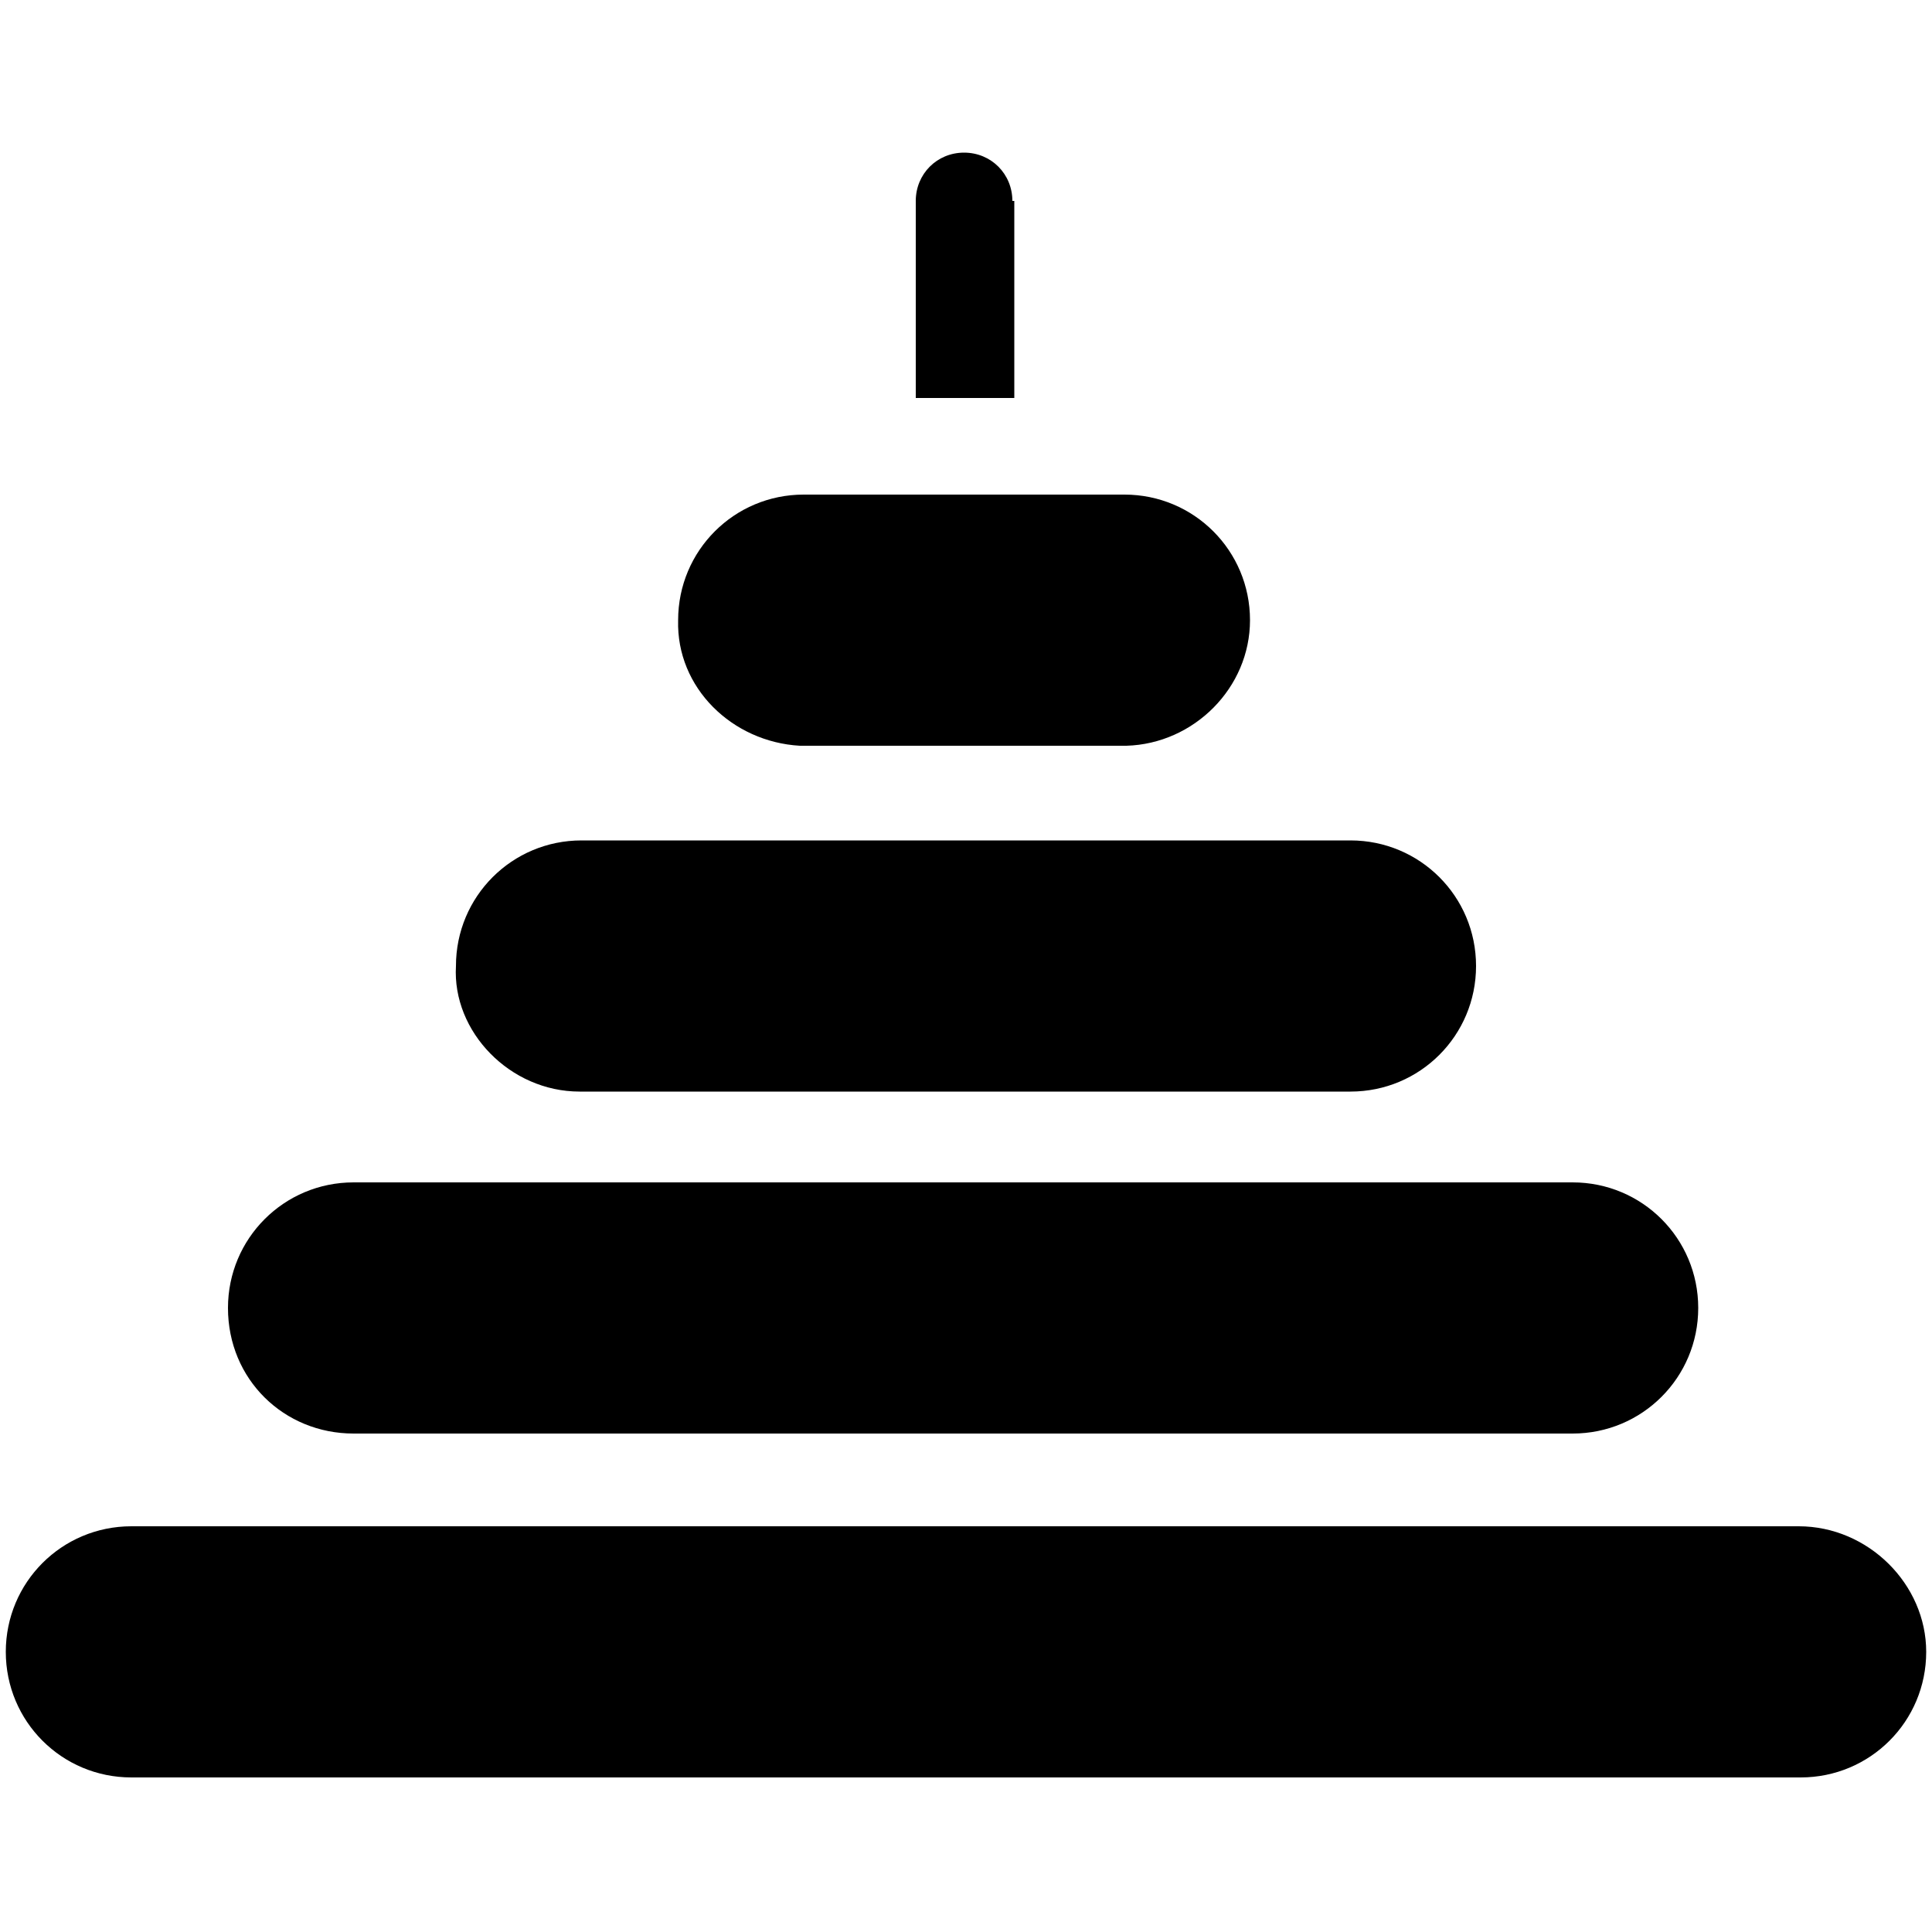
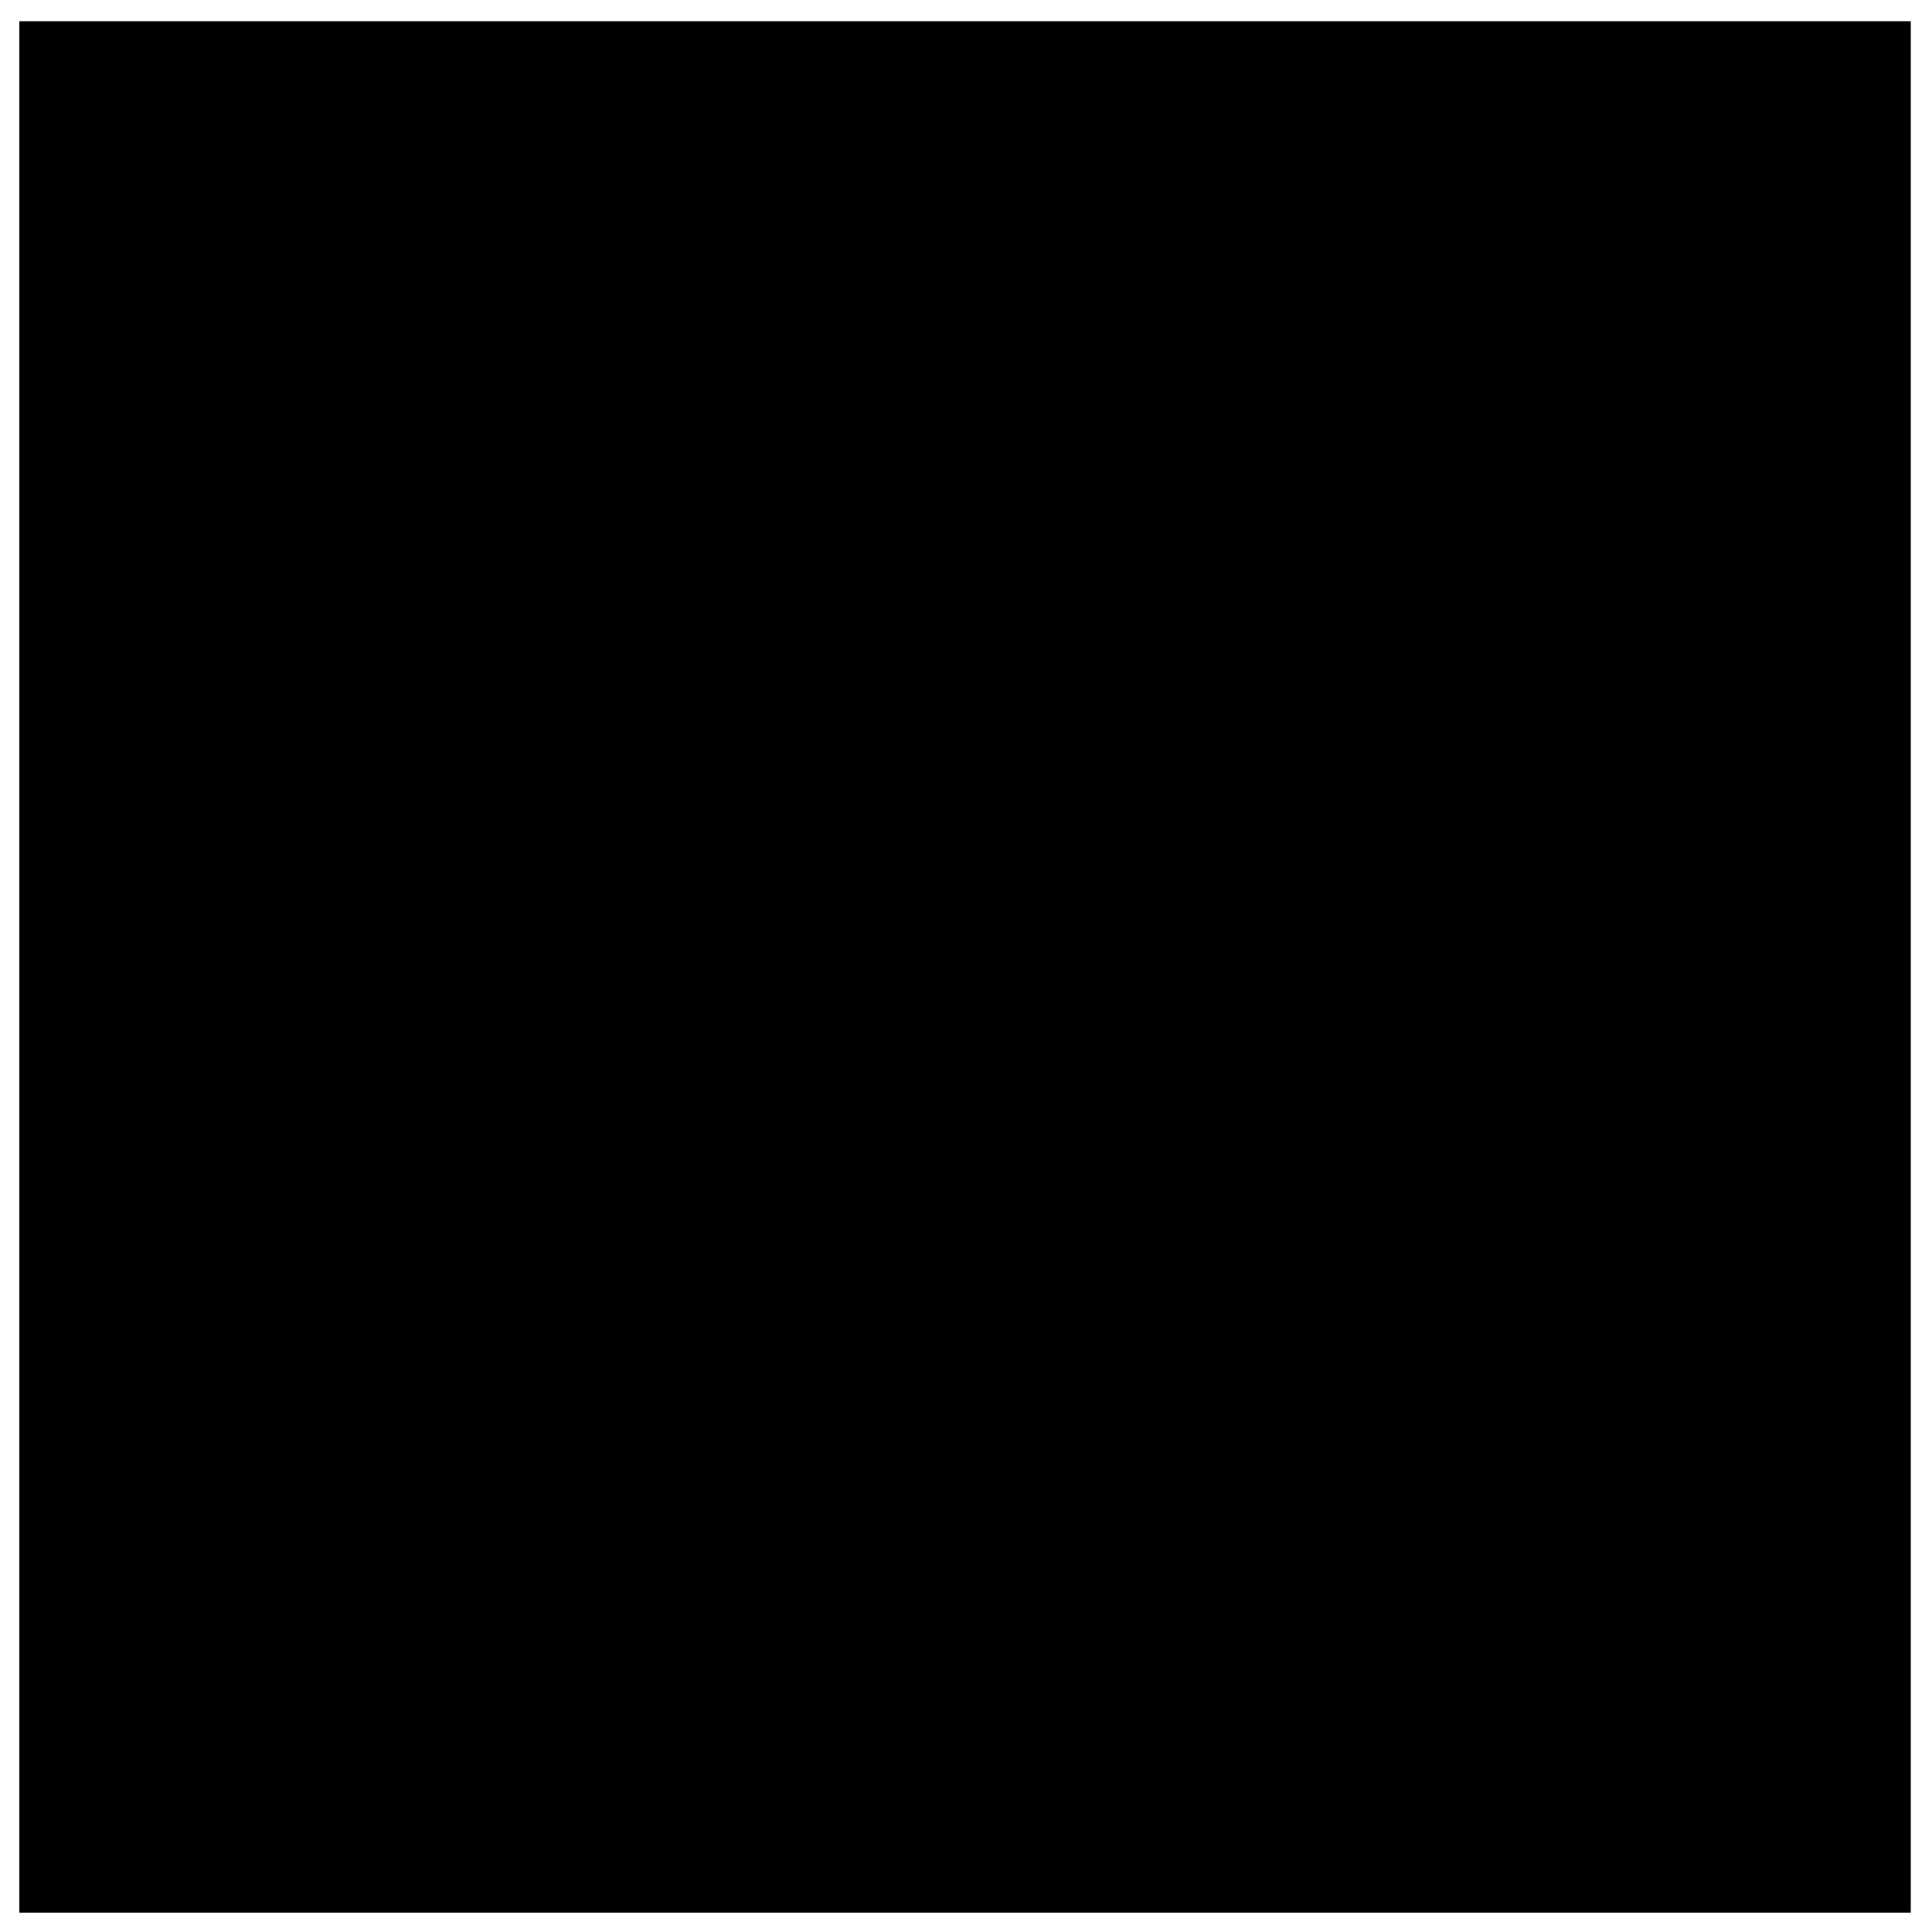
- <svg xmlns="http://www.w3.org/2000/svg" viewBox="-199 201 100 100">
-   <path d="M-180.7 275.2h63.1c3.6 0 6.5-2.9 6.5-6.5s-2.9-6.5-6.5-6.5h-63.1c-3.6 0-6.5 2.9-6.5 6.5 0 3.7 2.9 6.5 6.5 6.5zm11.7-17.7h39.9c3.6 0 6.5-2.9 6.5-6.5s-2.9-6.5-6.5-6.5h-39.8c-3.6 0-6.5 2.9-6.5 6.5-.2 3.4 2.8 6.5 6.4 6.5zm63.1 22.5h-86.3c-3.6 0-6.5 2.9-6.5 6.5s2.9 6.5 6.5 6.5h86.4c3.6 0 6.5-2.9 6.5-6.5 0-3.5-3-6.5-6.6-6.5zm-51.7-40.4h16.9c3.5-.1 6.4-3 6.4-6.5 0-3.6-2.9-6.5-6.5-6.5h-16.6c-3.6 0-6.5 2.9-6.5 6.5-.1 3.5 2.8 6.3 6.3 6.5zm11-28.2c0-1.4-1.1-2.5-2.5-2.5s-2.5 1.1-2.5 2.5v10.2h5.1v-10.2h-.1z" />
+ <svg xmlns="http://www.w3.org/2000/svg" id="svg-stakx" viewBox="0 0 100 100">
+   <path d="M41.5 45.4c-.5-1-1.3-1.9-2.4-2.5-1.1-.7-2.3-1-3.7-1-.6 0-1.3.1-1.9.2-.6.1-1.2.4-1.7.7s-.9.7-1.2 1.2-.5 1.1-.5 1.8c0 1.2.5 2.1 1.4 2.7 1 .6 2.5 1.1 4.5 1.6 2.9.6 5.1 1.5 6.5 2.6s2.1 2.7 2.1 4.6c0 1.4-.3 2.6-.8 3.6s-1.3 1.8-2.2 2.4-1.9 1.1-3 1.3-2.2.4-3.4.4c-1.9 0-3.7-.4-5.5-1.2-1.8-.8-3.2-2-4.4-3.7l2.9-2.1c.6 1.1 1.6 2 2.8 2.8 1.2.7 2.6 1.1 4.1 1.1.8 0 1.5-.1 2.2-.2.7-.1 1.3-.4 1.8-.7.5-.3 1-.8 1.3-1.3.3-.5.5-1.2.5-2 0-1.3-.6-2.3-1.9-2.9-1.2-.7-3.1-1.3-5.4-1.8-.7-.2-1.5-.4-2.4-.7-.8-.3-1.6-.7-2.3-1.2-.7-.5-1.3-1.2-1.8-1.9s-.7-1.8-.7-2.9c0-1.3.2-2.4.7-3.3.5-.9 1.2-1.7 2-2.2.8-.6 1.8-1 2.8-1.3 1.1-.3 2.2-.4 3.3-.4 1.7 0 3.4.4 5 1.2 1.6.8 2.8 1.9 3.7 3.3l-2.4 1.8zm21.6-2.9h-7V57c0 .9.1 1.7.3 2.3.2.6.4 1.1.8 1.4.3.3.7.6 1.2.7.5.1 1 .2 1.5.2s1-.1 1.6-.2 1.1-.3 1.6-.6l.2 3.1c-.6.2-1.3.4-2 .6s-1.4.2-2.2.2c-.7 0-1.4-.1-2.1-.3-.7-.2-1.4-.5-2.1-1-.6-.5-1.2-1.2-1.6-2-.4-.8-.6-2-.6-3.3V42.5h-5.2v-3h5.2v-7h3.6v7h7v3zm20 5.7c0-2.1-.6-3.7-1.7-4.8s-2.8-1.6-4.9-1.6c-1.5 0-2.9.3-4.1.8s-2.3 1.2-3.2 2.1l-2-2.4c1-1 2.4-1.9 4.1-2.5 1.7-.7 3.6-1 5.7-1 1.3 0 2.6.2 3.8.6s2.2.9 3.1 1.7c.9.7 1.6 1.7 2.1 2.8.5 1.1.7 2.5.7 4v10.9c0 1 0 2 .1 3s.2 1.9.3 2.6h-3.2c-.1-.6-.2-1.2-.3-2-.1-.7-.1-1.4-.1-2.1h-.1c-1.1 1.7-2.4 2.8-3.8 3.6S76.2 65 74.1 65c-.9 0-1.9-.1-2.9-.4-1-.3-1.9-.7-2.8-1.3-.8-.6-1.5-1.4-2.1-2.3-.6-1-.8-2.1-.8-3.5 0-1.9.5-3.4 1.5-4.5s2.3-2 3.9-2.5 3.5-.9 5.6-1.1c2.1-.2 4.3-.2 6.6-.2v-1zM82 51.9c-1.5 0-3 .1-4.5.2s-2.9.4-4.1.7c-1.2.4-2.2.9-3 1.6-.8.7-1.2 1.7-1.2 2.8 0 .9.2 1.6.5 2.2s.8 1.1 1.3 1.5 1.2.6 1.9.8 1.4.2 2.1.2c1.3 0 2.4-.2 3.4-.7 1-.4 1.8-1 2.5-1.8s1.2-1.6 1.5-2.6.5-2 .5-3.1v-1.8H82z" />
+   <path d="M24.9 78.2h.2L38.7 65h6.2L30 78.3l14.8 15.9h-6.3L25.1 78.8h-.2v15.4h-4.3V46.8h4.3v31.4zm31.2.9L44.8 64.9h5.5l8.4 11.2 8-11.2h5.2l-10.7 14 11.7 15.4h-5.5l-8.7-12.2L50 94.3h-5.2l11.3-15.2z" />
+   <path class="border" d="M1 1.1h97.9V99H1V1.1z" />
</svg>
